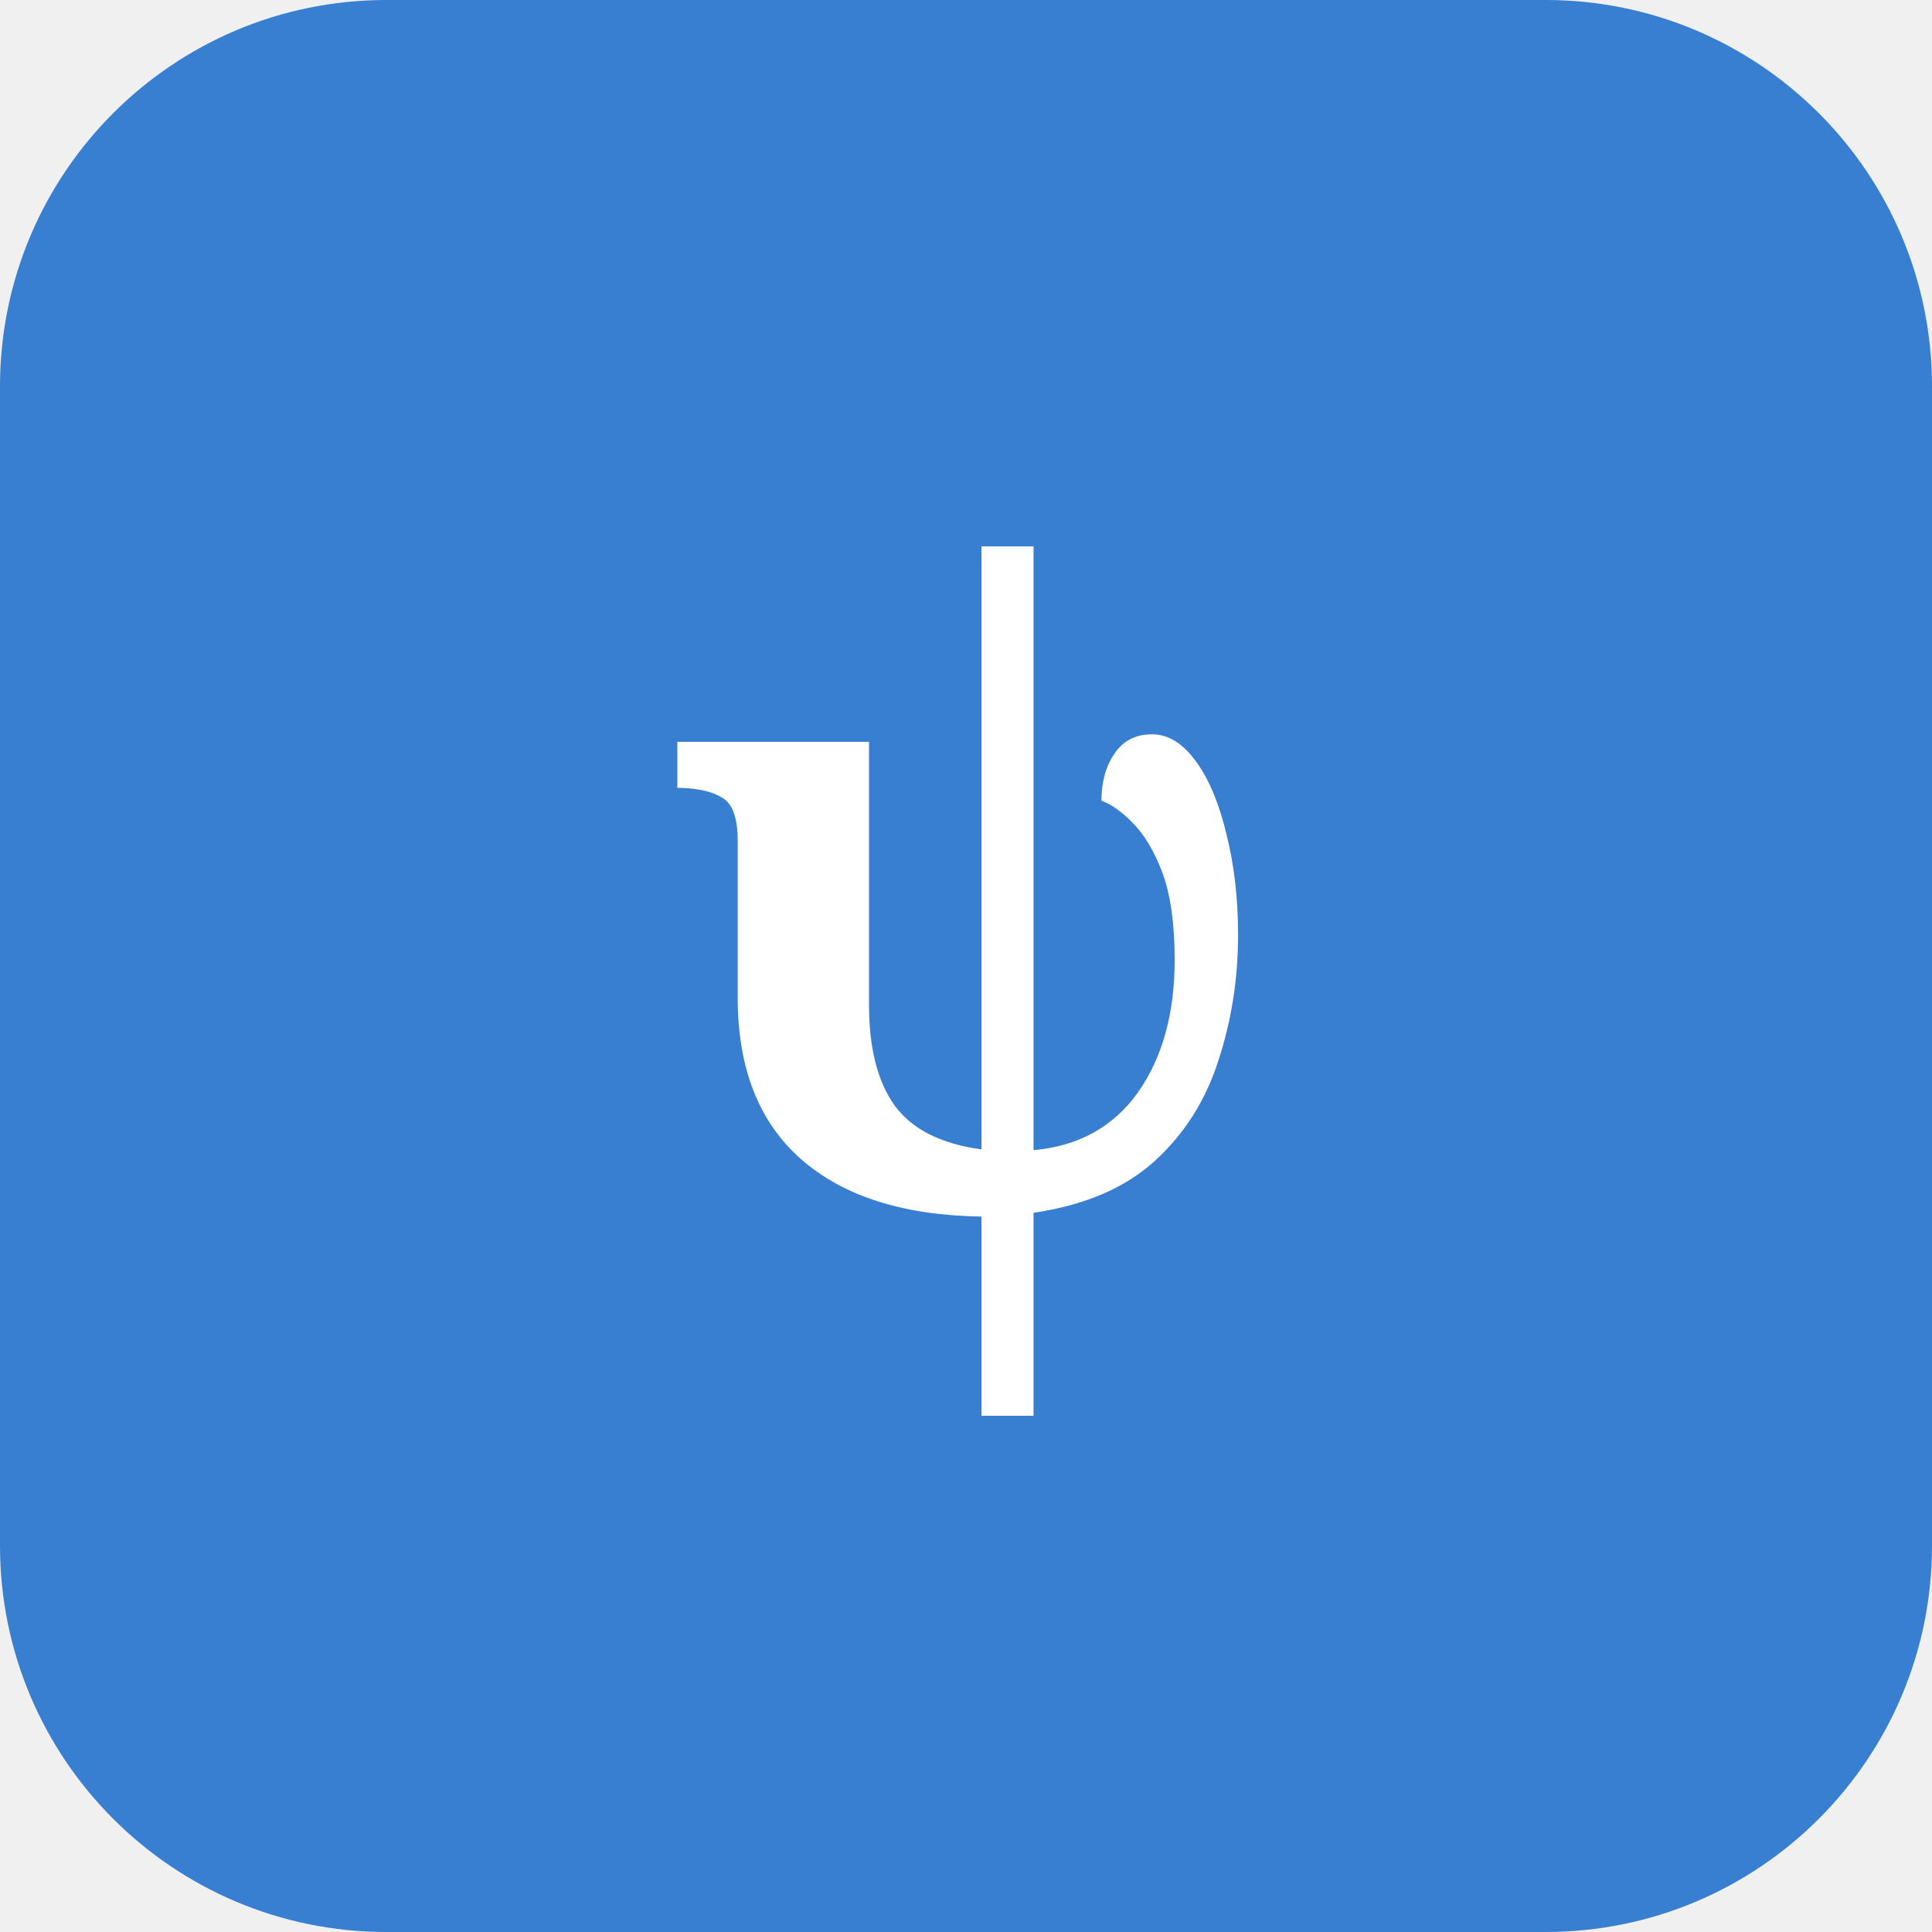
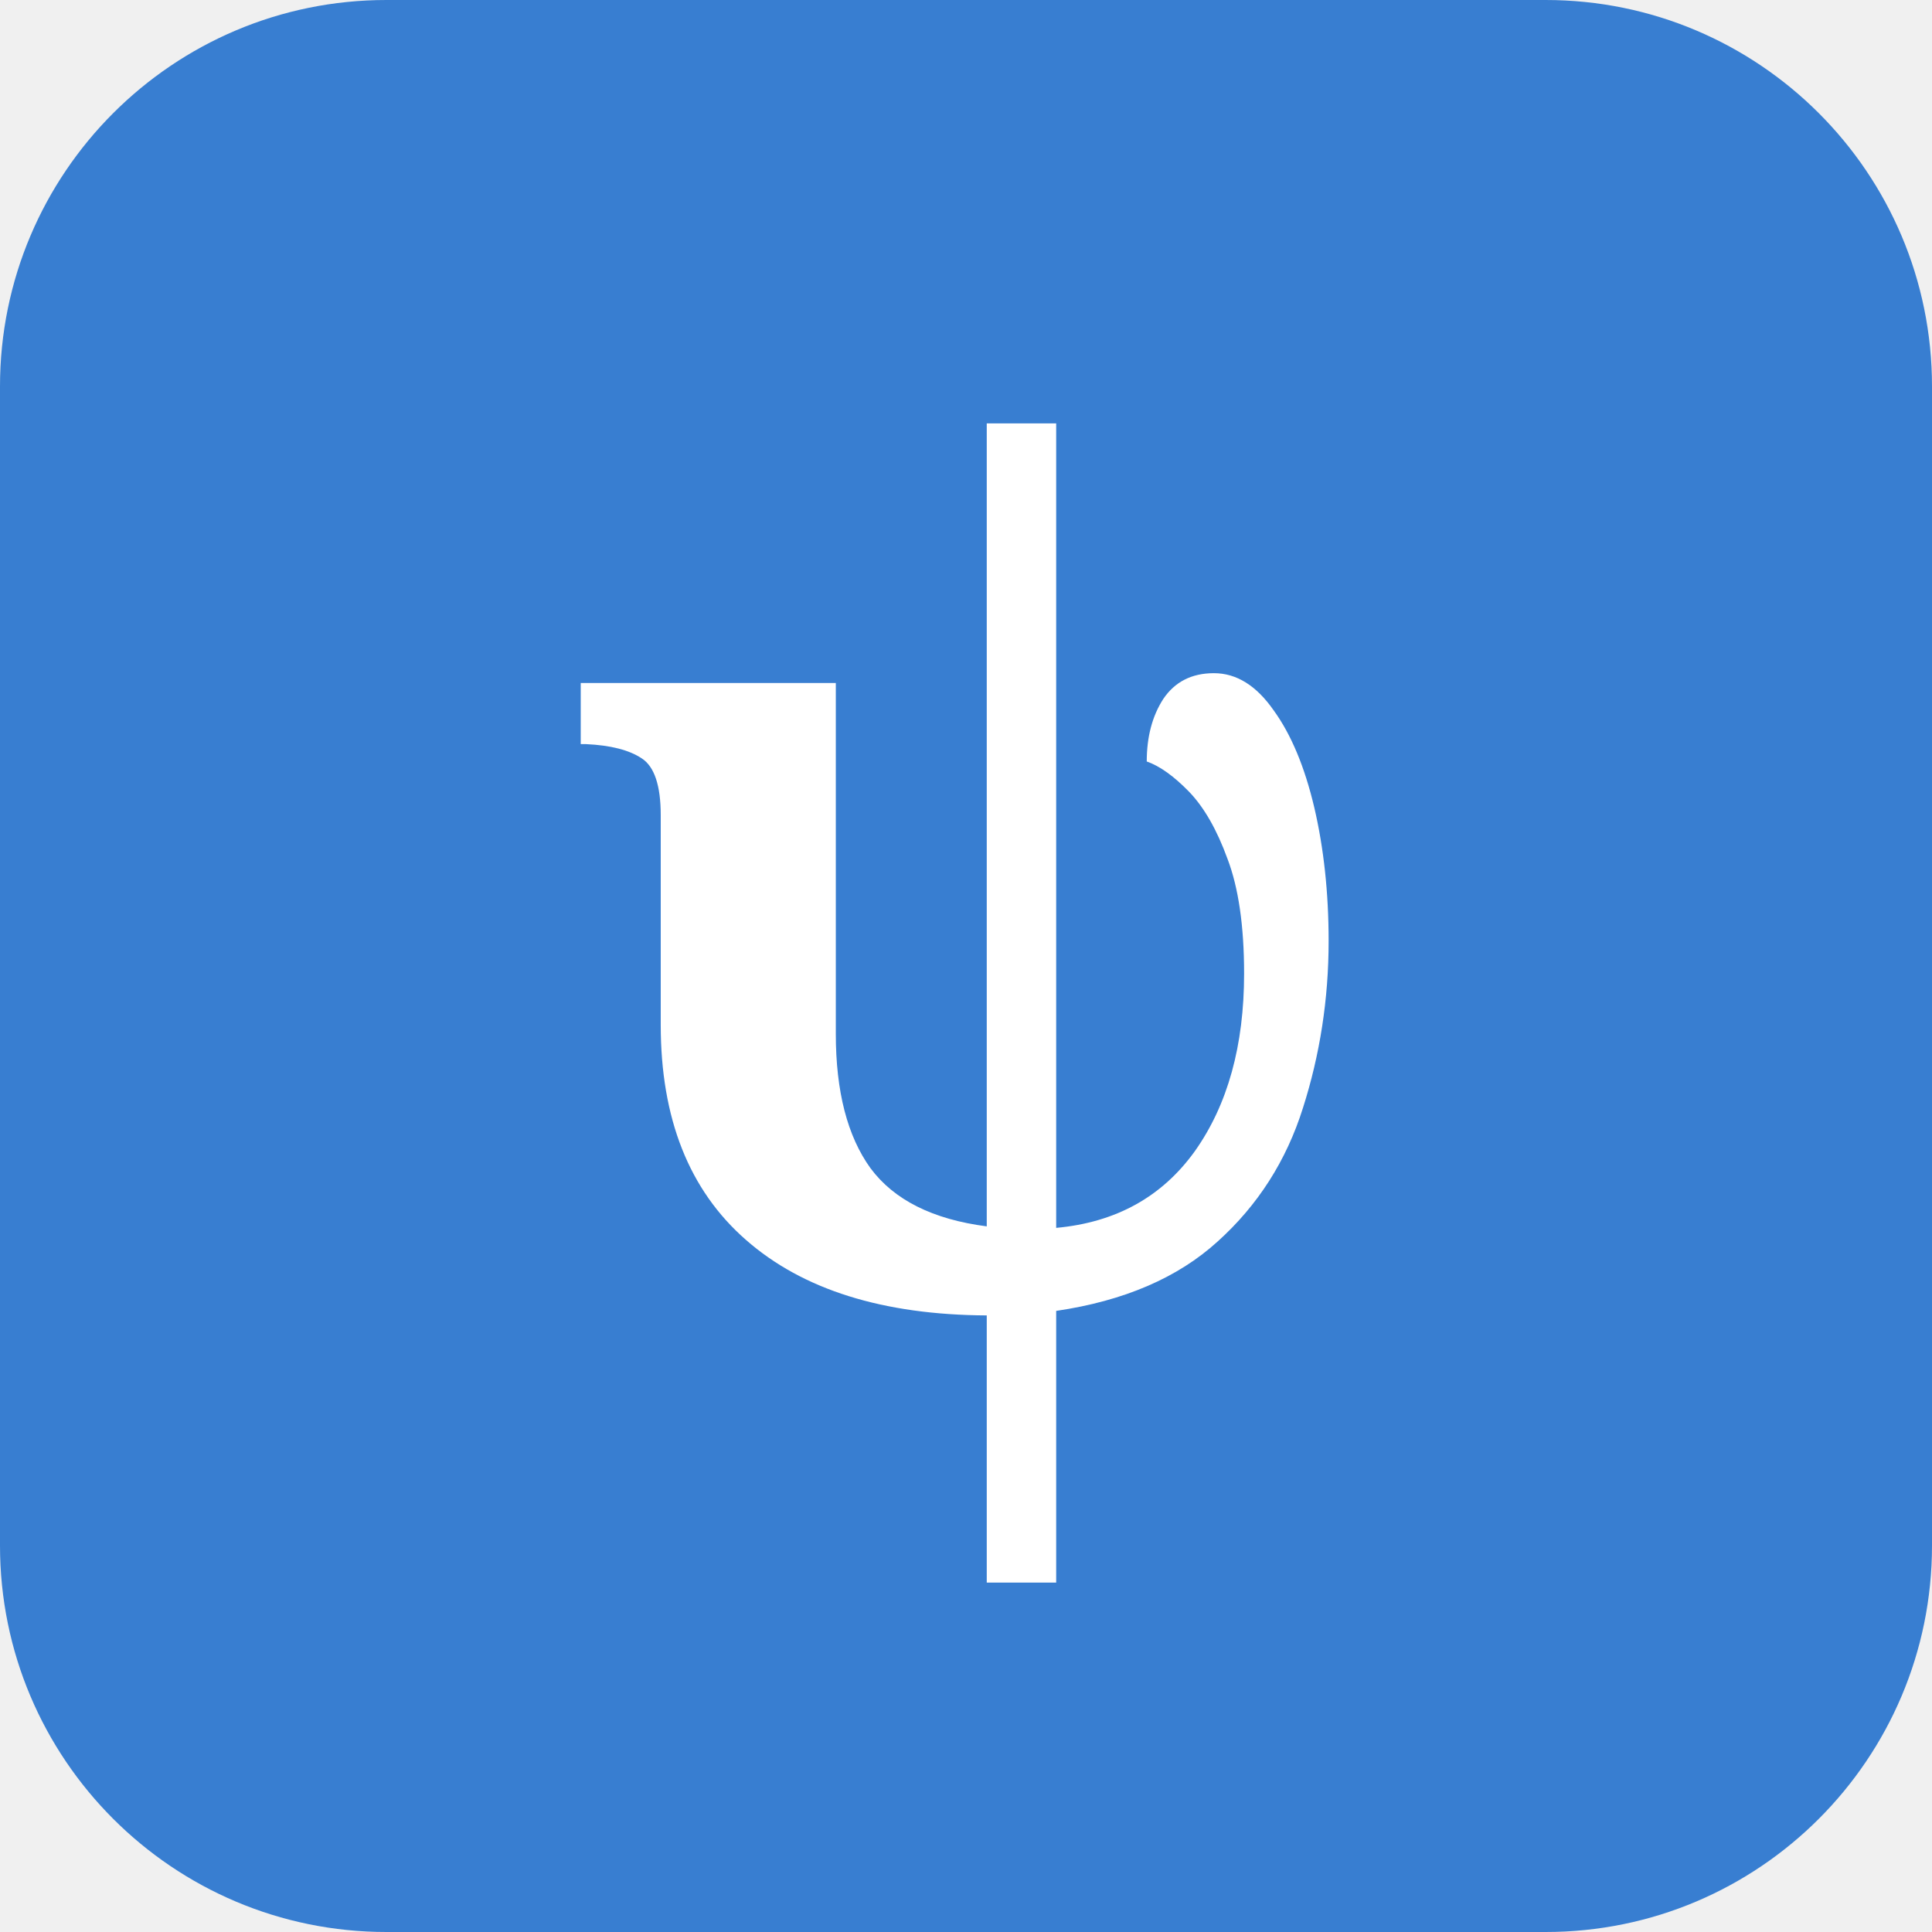
<svg xmlns="http://www.w3.org/2000/svg" viewBox="0 0 40 40">
  <rect width="40" height="40" rx="8" fill="#387ed1" />
-   <text x="20" y="25" text-anchor="middle" font-size="18" fill="#ffffff" font-family="Georgia, serif" font-weight="700">ψ</text>
+   <text x="20" y="27" text-anchor="middle" font-size="24" fill="#ffffff" font-family="Georgia, serif" font-weight="700">ψ</text>
</svg>
